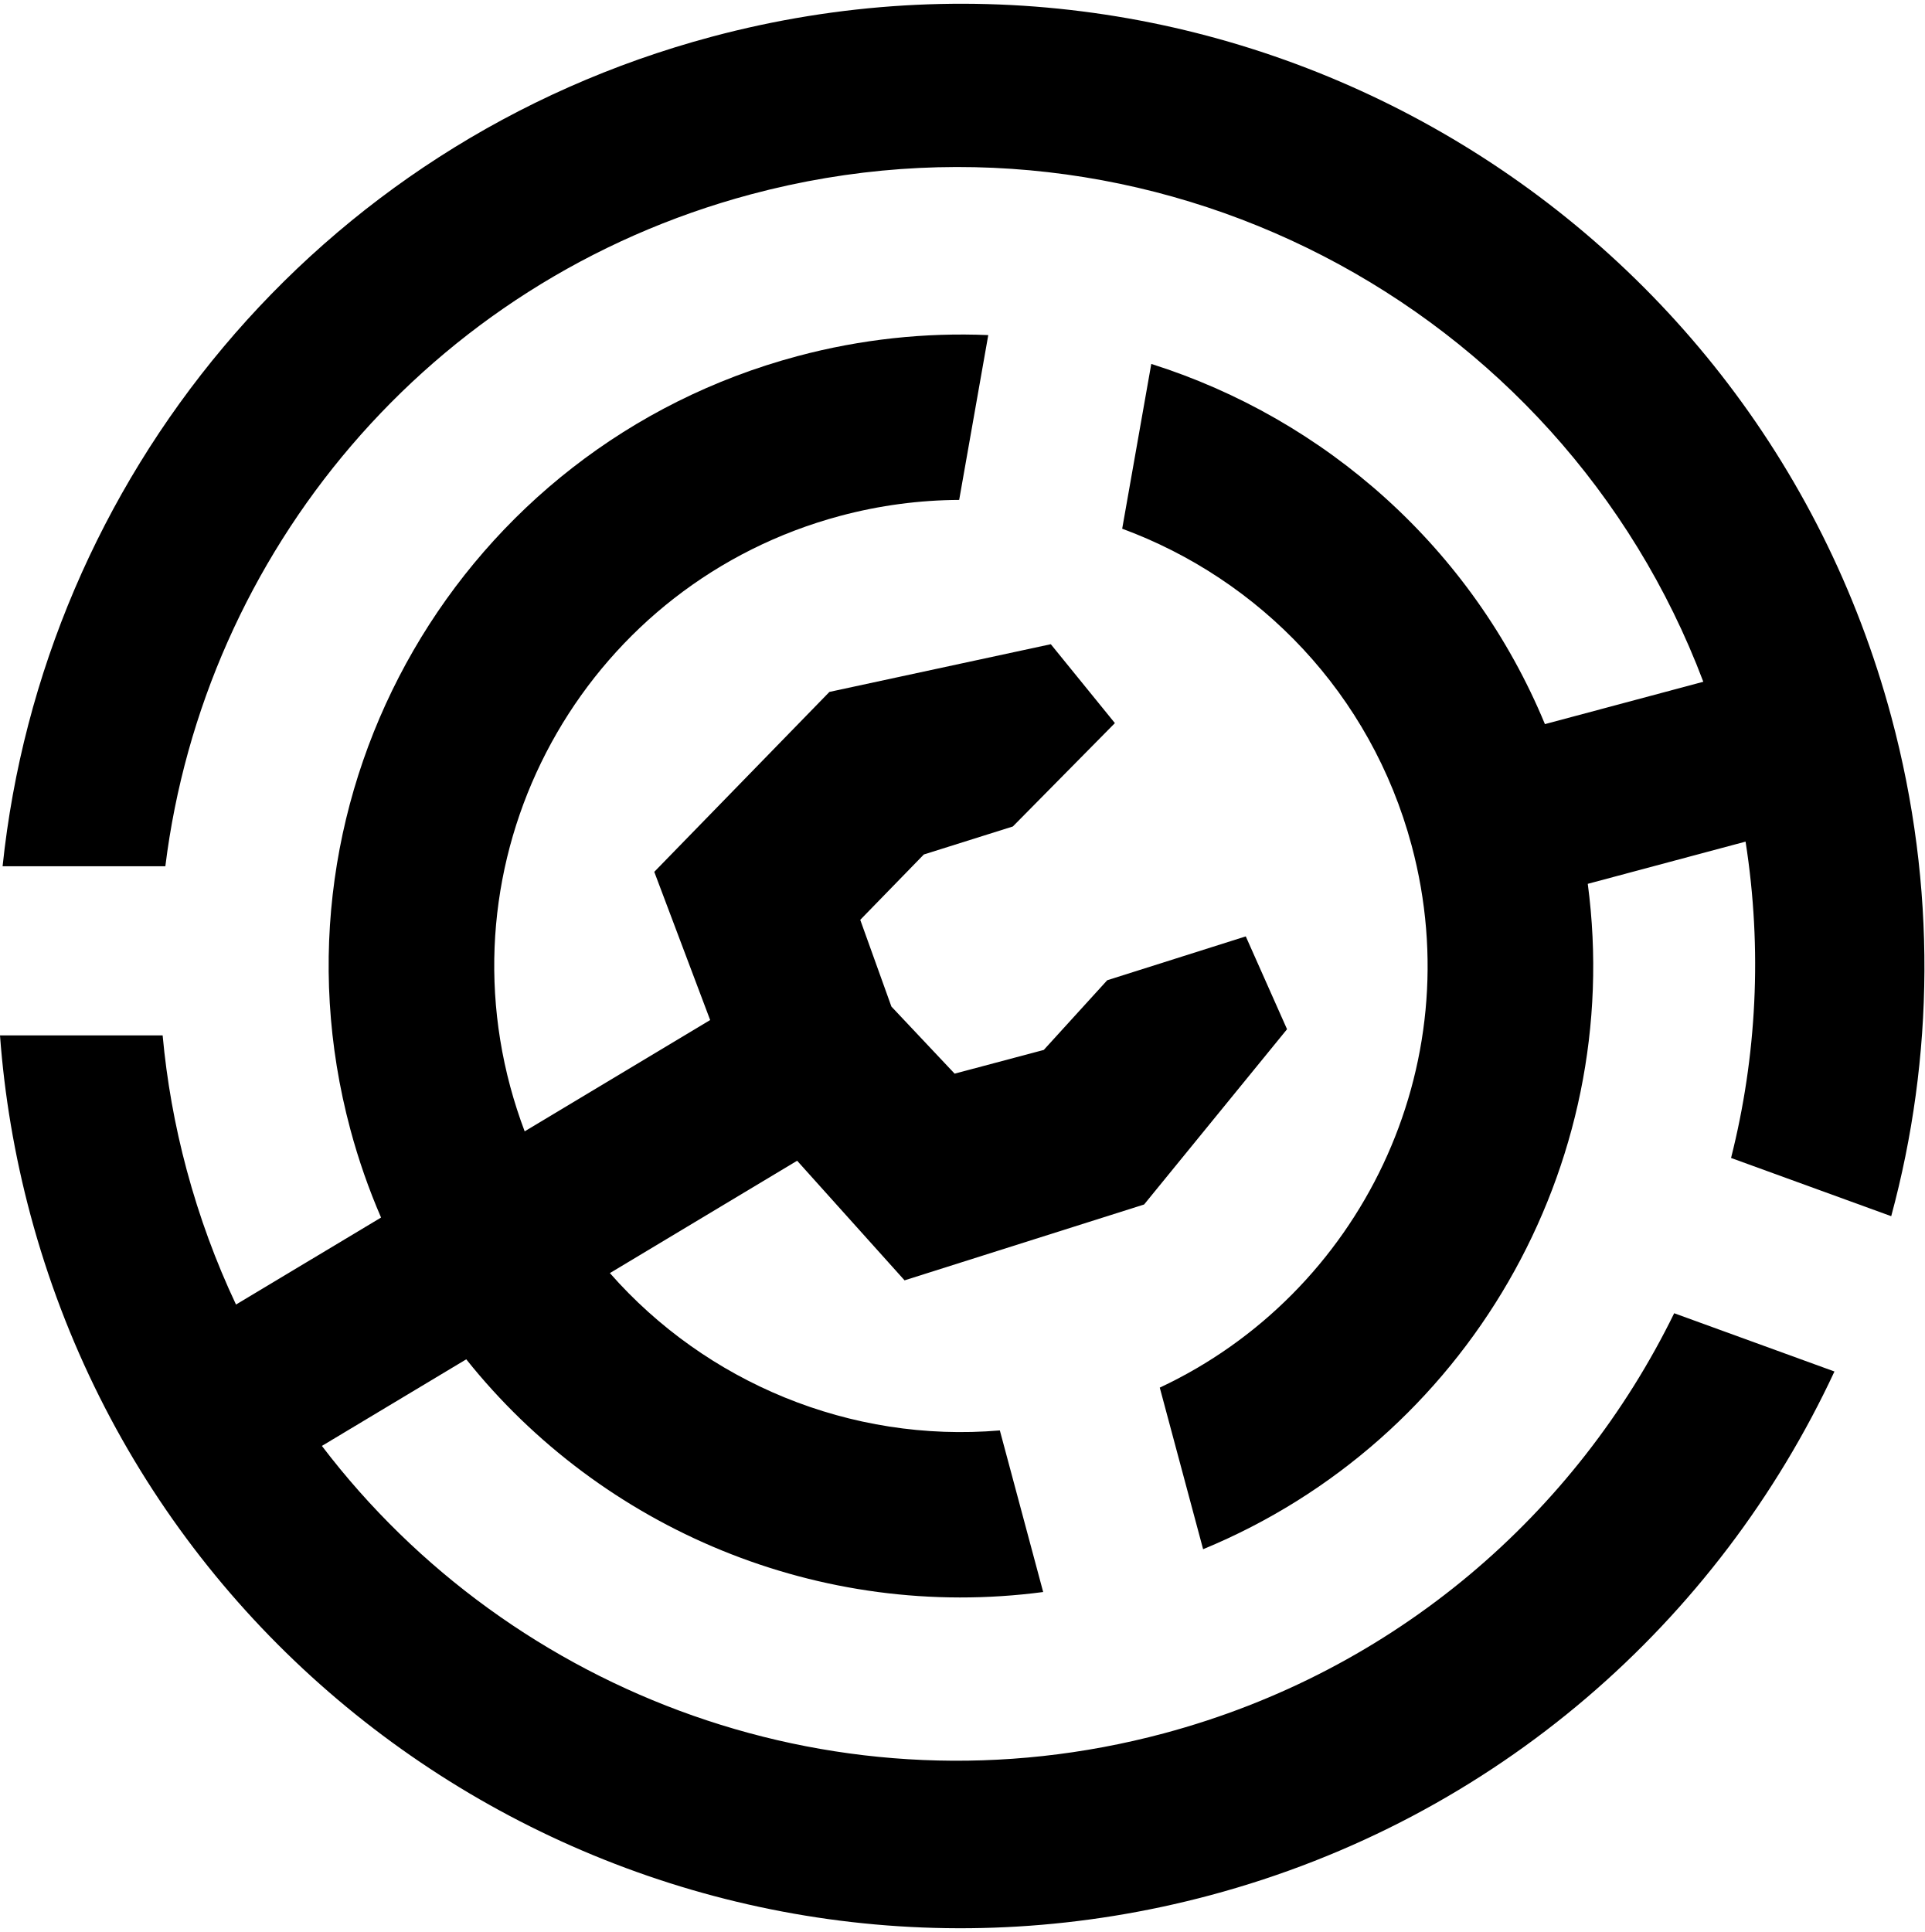
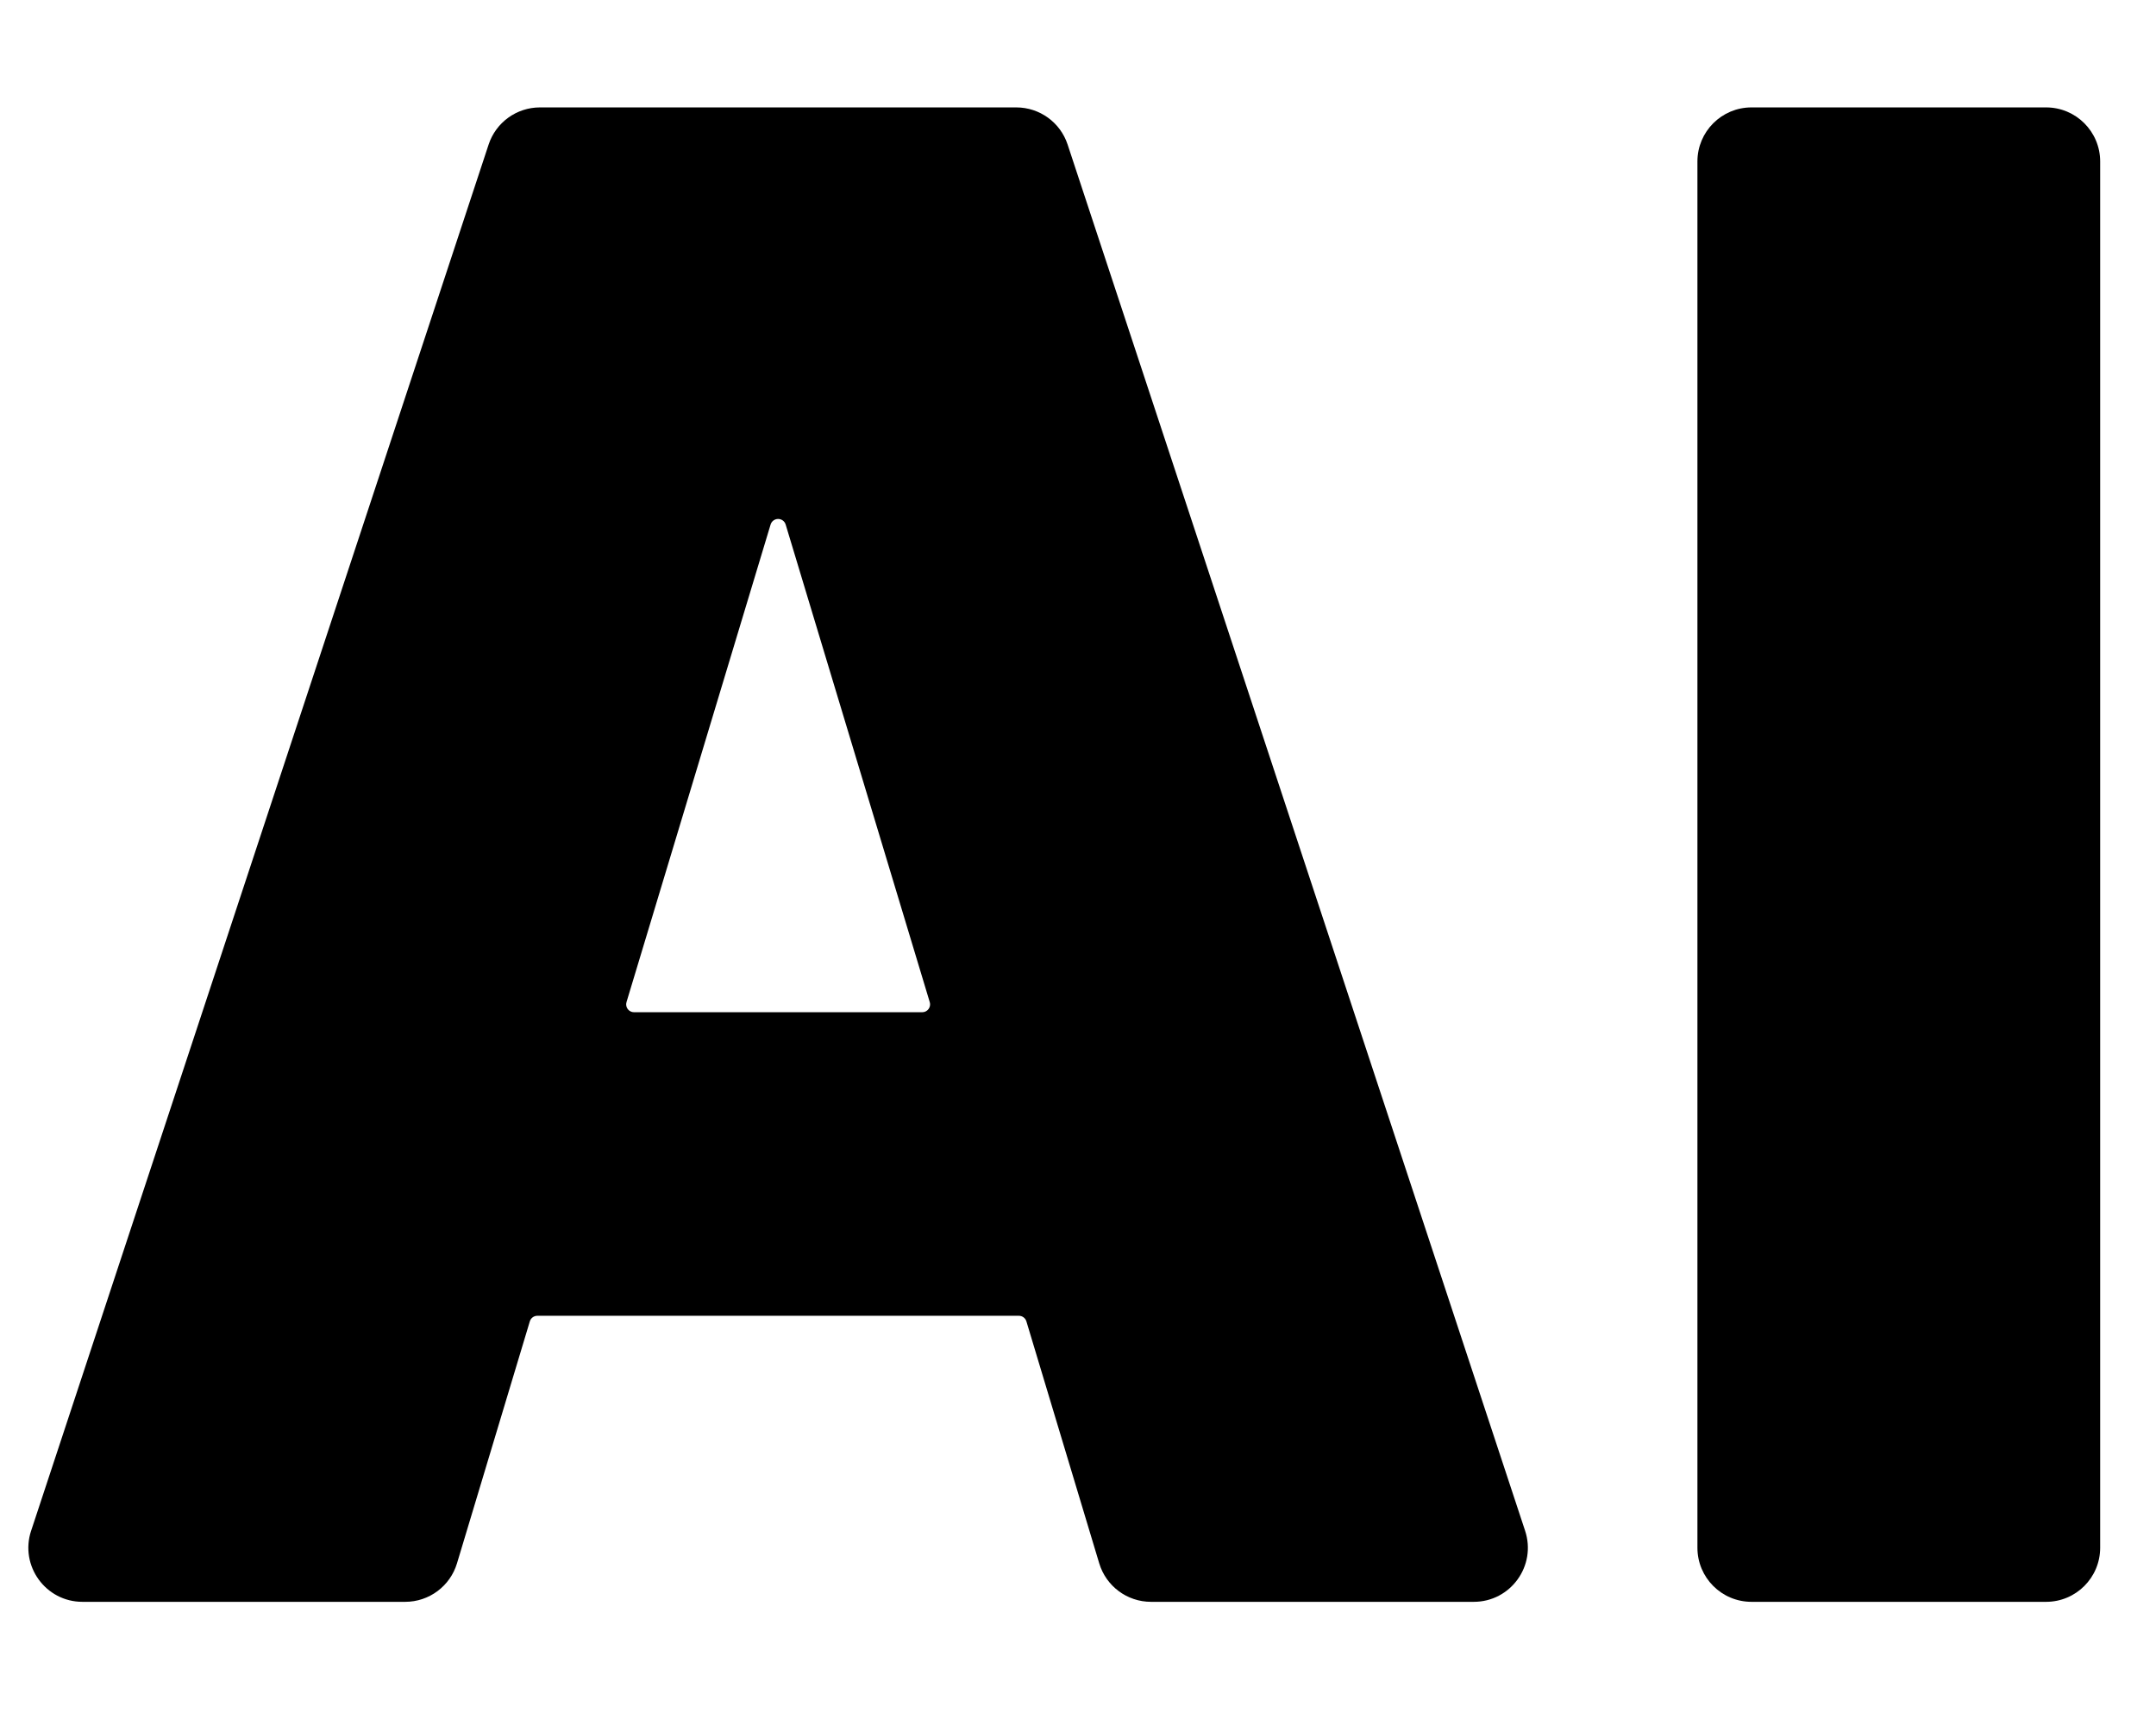
- <svg xmlns="http://www.w3.org/2000/svg" width="512" height="514" viewBox="0 0 512 514">
-   <path fill-rule="evenodd" clip-rule="evenodd" d="M503.16 323.56C514.55 281.47 515.32 235.91 503.2 190.76C466.57 54.23 326.04 -26.8 189.33 9.78C83.81 38.02 11.39 128.07 0.69 230.47H43.99C54.29 147.33 113.74 74.73 199.75 51.71C306.05 23.26 415.13 80.67 453.17 181.38L411.03 192.65C391.64 145.8 352.57 111.45 306.3 96.82L298.56 140.66C335.09 154.13 364.72 184.5 375.56 224.91C391.36 283.8 361.94 344.14 308.56 369.17L320.09 412.16C390.25 383.21 432.4 310.3 422.43 235.14L464.41 223.91C468.91 252.62 467.35 281.16 460.55 308.07L503.16 323.56Z" fill="currentColor" />
-   <path d="M321.99 504.22C185.27 540.8 44.75 459.77 8.11 323.24C3.84 307.31 1.17 291.33 0 275.46H43.27C44.36 287.37 46.47 299.35 49.68 311.29C53.04 323.8 57.45 335.75 62.79 347.07L101.38 323.92C98.13 316.42 95.39 308.6 93.21 300.47C69.17 210.87 122.41 118.77 212.13 94.76C229.13 90.21 246.23 88.44 262.93 89.15L255.19 133C244.73 133.05 234.11 134.42 223.53 137.25C157.31 154.98 118.01 222.95 135.75 289.09C136.85 293.16 138.13 297.13 139.59 300.99L188.94 271.38L174.07 231.95L220.67 184.08L279.57 171.39L296.62 192.38L269.47 219.88L245.79 227.33L228.87 244.72L237.16 267.79C237.16 267.79 253.95 285.63 253.98 285.64L277.7 279.33L294.58 260.79L331.44 249.12L342.42 273.82L304.39 320.45L240.66 340.63L212.08 308.81L162.26 338.7C187.8 367.78 226.2 383.93 266.01 380.56L277.54 423.55C218.13 431.41 160.1 406.82 124.05 361.64L85.64 384.68C136.25 451.17 223.84 484.11 309.61 461.16C371.35 444.64 419.4 402.56 445.42 349.38L488.06 364.88C457.17 431.16 398.22 483.82 321.99 504.22Z" fill="currentColor" />
+ <svg xmlns="http://www.w3.org/2000/svg" viewBox="520 680 1360 1080">
+   <g fill="currentColor">
+     <path d="M539.63,1645.47l288.59-874.31c4.61-13.98,17.67-23.42,32.39-23.42h300.45c14.72,0,27.78,9.44,32.39,23.42l288.59,874.31c7.28,22.07-9.15,44.8-32.39,44.8h-203.6c-15.05,0-28.32-9.86-32.66-24.28l-45.94-152.6c-.63-2.09-2.56-3.53-4.75-3.53h-303.74c-2.19,0-4.12,1.43-4.75,3.53l-45.94,152.6c-4.34,14.41-17.61,24.28-32.66,24.28h-203.6c-23.24,0-39.67-22.73-32.39-44.8ZM1106.48,1312.02l-90.89-301.2c-.63-2.09-2.56-3.52-4.75-3.52h0c-2.19,0-4.11,1.43-4.75,3.52l-90.89,301.2c-.96,3.18,1.42,6.39,4.75,6.39h181.79c3.32,0,5.71-3.21,4.75-6.39Z" />
+     <path d="M1810.67,1690.27h-185.83c-18.84,0-34.11-15.27-34.11-34.11v-874.31c0-18.84,15.27-34.11,34.11-34.11h185.83c18.84,0,34.11,15.27,34.11,34.11v874.31c0,18.84-15.27,34.11-34.11,34.11Z" />
+   </g>
</svg>
